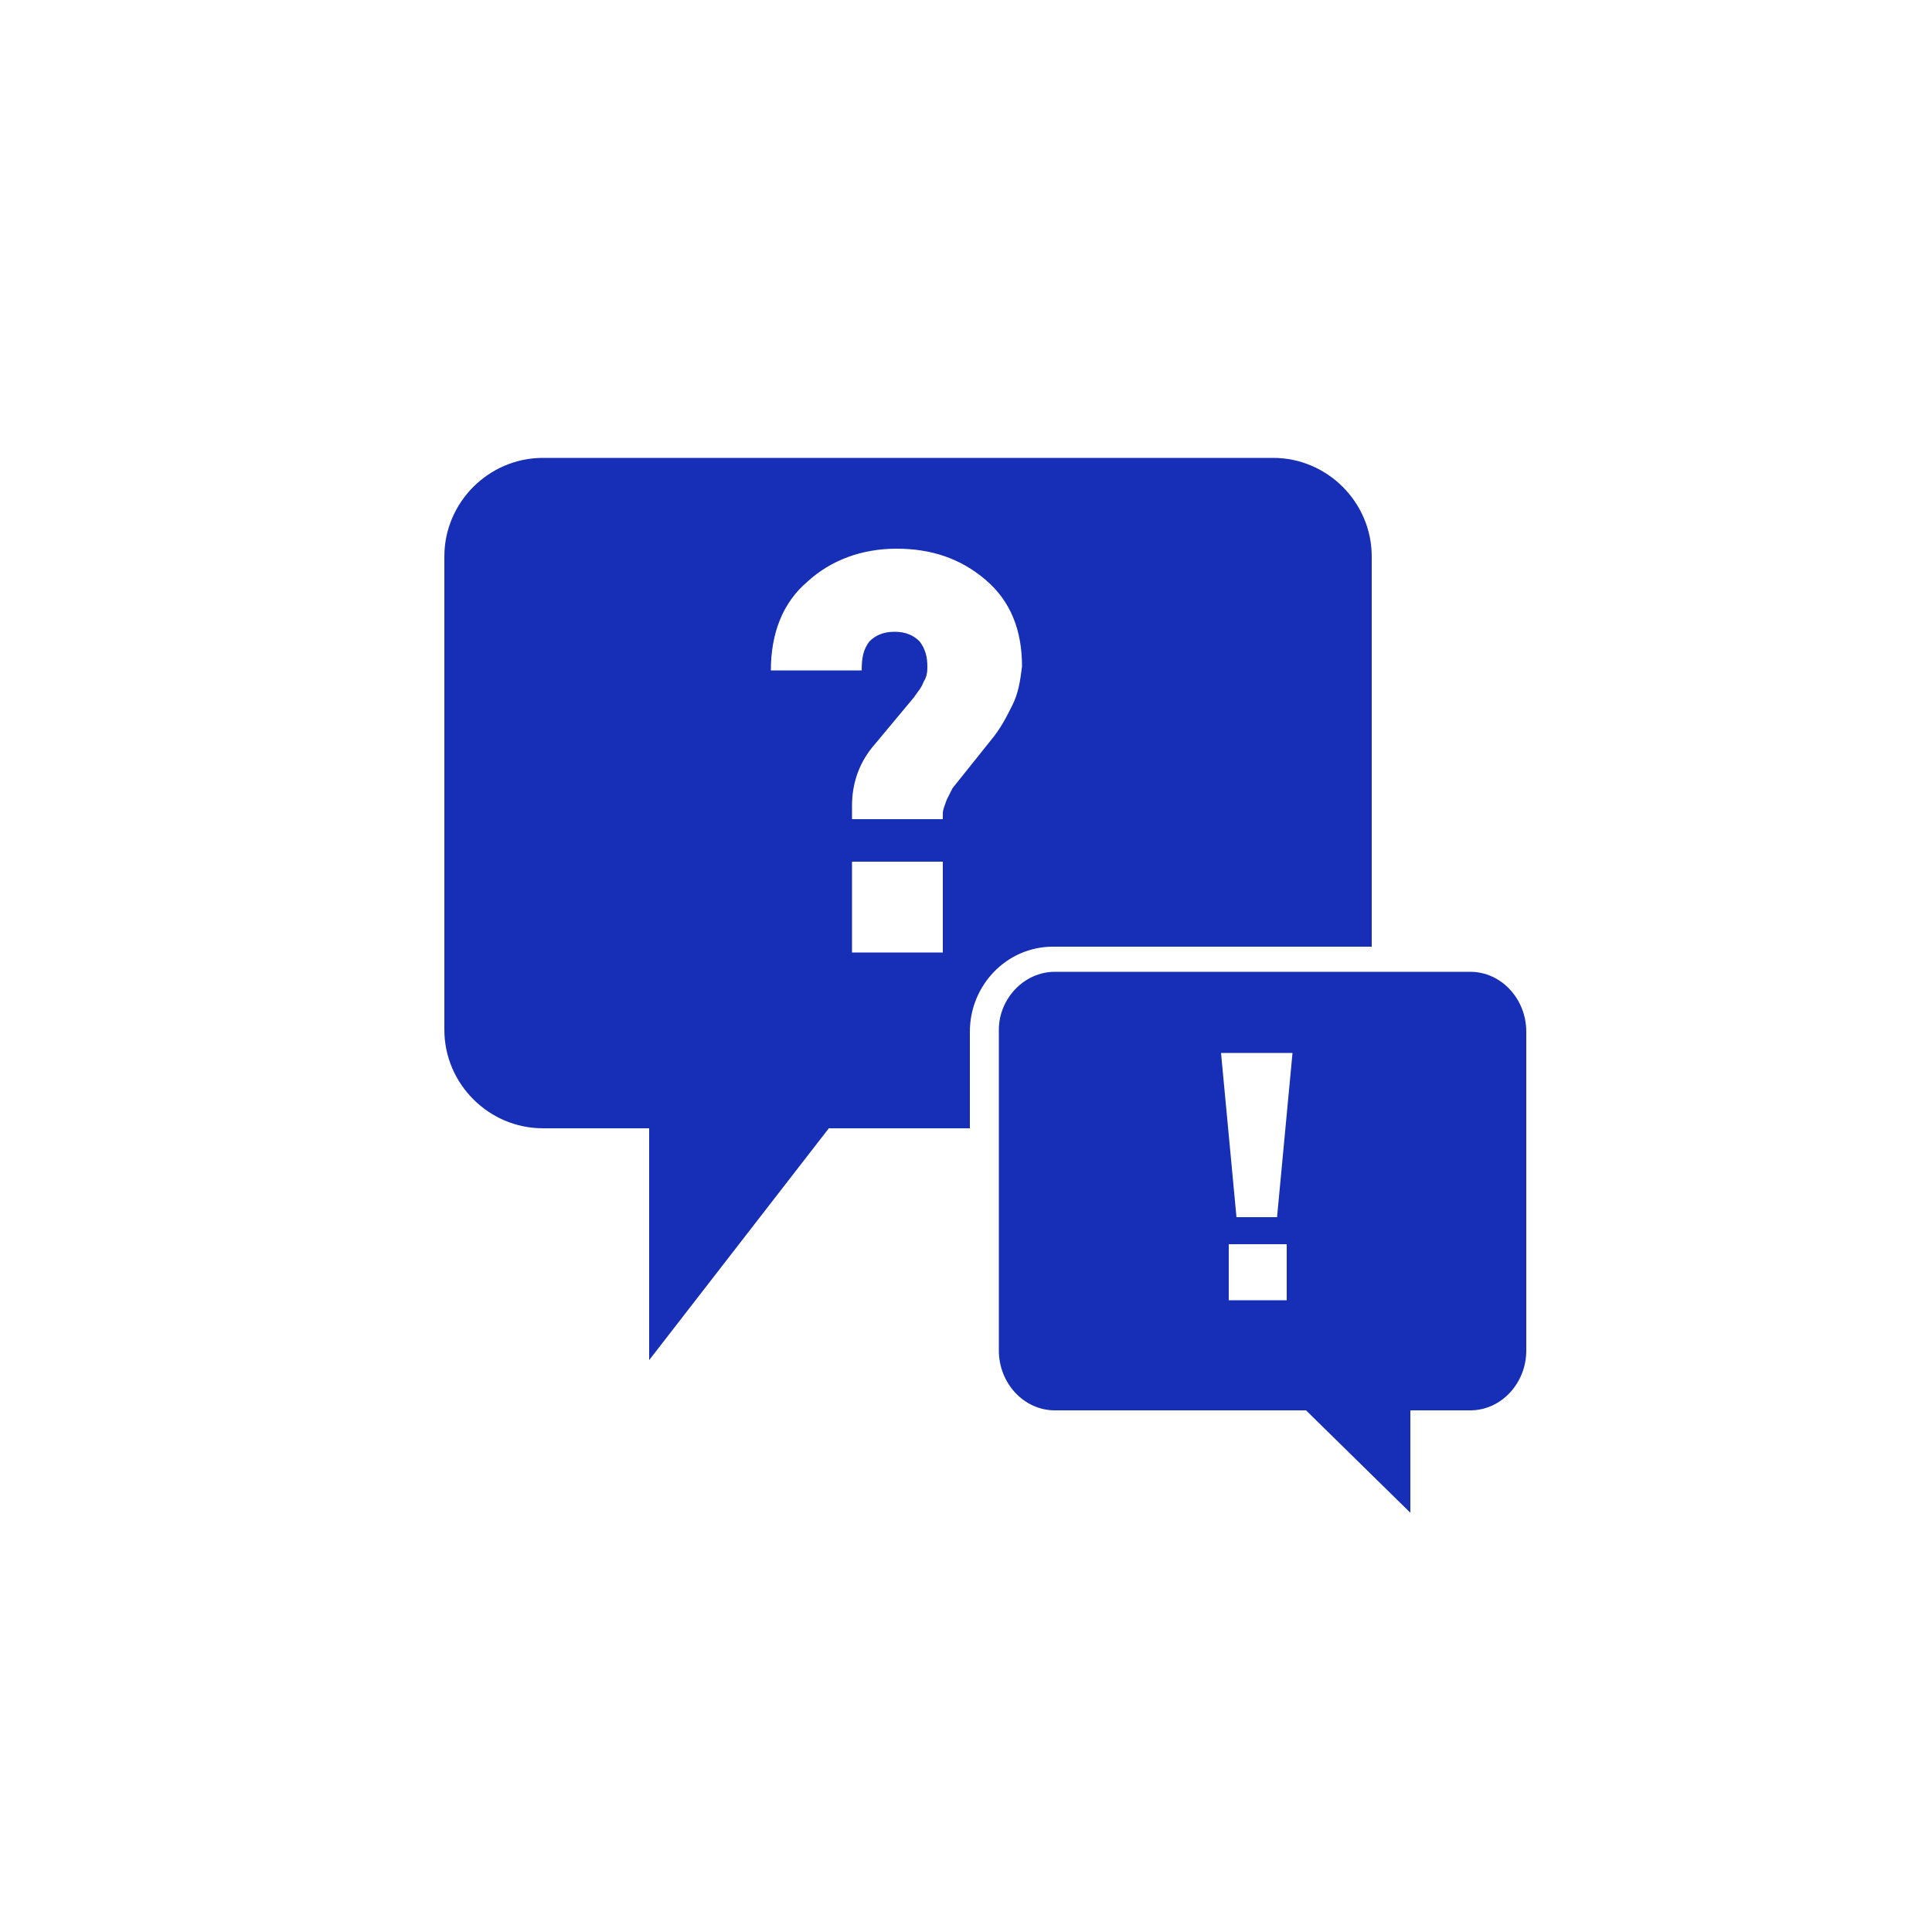
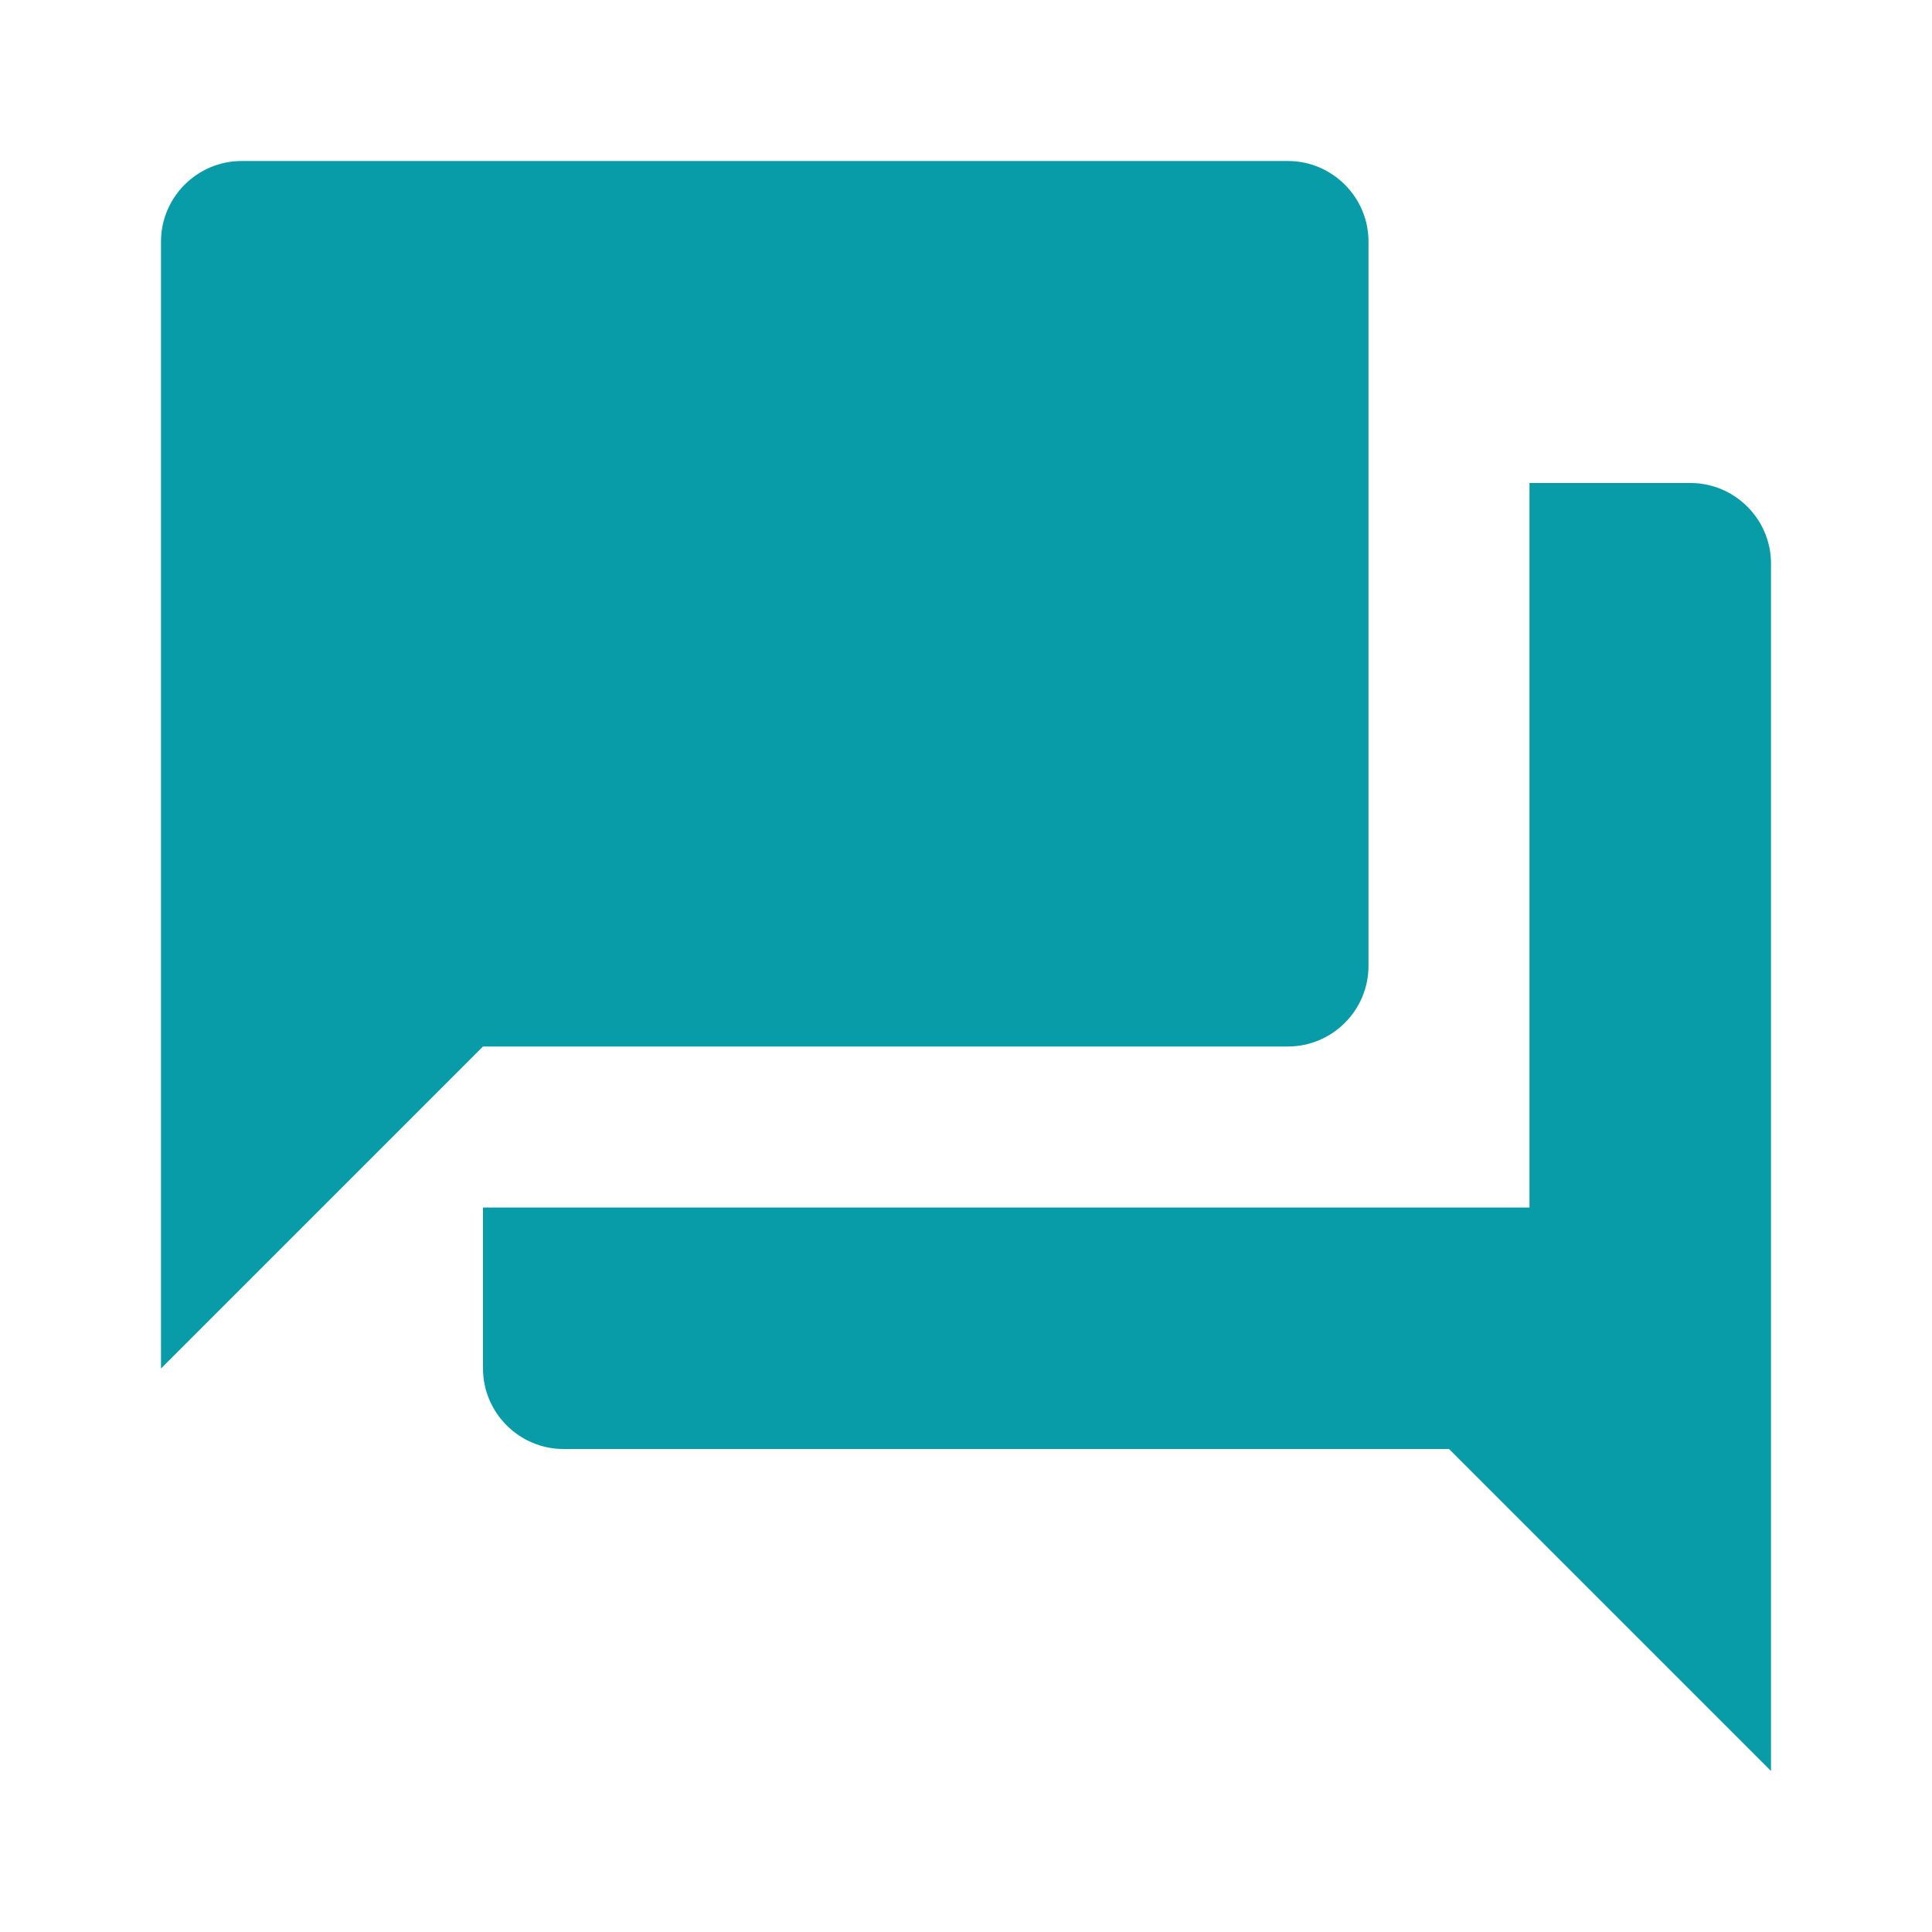
- <svg xmlns="http://www.w3.org/2000/svg" version="1.1" id="Layer_1" x="0px" y="0px" viewBox="0 0 100 100" style="enable-background:new 0 0 100 100;" xml:space="preserve">
-   <style type="text/css">
- 	.st1{fill:#162FB6;}
- </style>
-   <g>
-     <path class="st1" d="M71,49V28.8c0-2.8-2.3-5.1-5.1-5.1H28.1c-2.8,0-5.1,2.3-5.1,5.1v24.5c0,2.8,2.3,5.1,5.1,5.1h4.6h0.5h0.4v12   l9.3-12h0.7l0,0h0.2h6.4v-5c0-2.4,1.9-4.4,4.3-4.4C54.5,49,71,49,71,49z M48.8,49.3h-4.7v-4.7h4.7V49.3z M52.4,36.5   c-0.3,0.6-0.6,1.2-1.1,1.8l-2,2.5c-0.1,0.2-0.2,0.4-0.3,0.6c-0.1,0.3-0.2,0.5-0.2,0.7v0.3h-4.7v-0.7c0-1.2,0.4-2.3,1.2-3.2l2-2.4   c0.2-0.3,0.4-0.5,0.5-0.8C48,35,48,34.7,48,34.5c0-0.5-0.1-0.9-0.4-1.3c-0.3-0.3-0.7-0.5-1.3-0.5s-1,0.2-1.3,0.5   c-0.3,0.4-0.4,0.8-0.4,1.5h-4.7c0-1.9,0.6-3.5,1.9-4.6c1.2-1.1,2.8-1.7,4.6-1.7s3.3,0.5,4.6,1.6s1.9,2.6,1.9,4.5   C52.8,35.3,52.7,35.9,52.4,36.5z" />
-     <path class="st1" d="M76.1,50.3H54.6c-1.6,0-2.9,1.4-2.9,3v16.6c0,1.7,1.3,3.1,2.9,3.1h8.8h2.9h1.3l5.4,5.3V73h1.4h0.2h1.5   c1.6,0,2.9-1.4,2.9-3.1V53.4C79,51.7,77.7,50.3,76.1,50.3z M66.6,67.3h-3v-2.9h3V67.3z M66.1,63H64l-0.8-8.5h3.7L66.1,63z" />
-   </g>
+ <svg xmlns="http://www.w3.org/2000/svg" fill="#089CA8" height="24" viewBox="0 0 24 24" width="24">
+   <path d="M0 0h24v24H0z" fill="none" />
+   <path d="M21 6h-2v9H6v2c0 .55.45 1 1 1h11l4 4V7c0-.55-.45-1-1-1zm-4 6V3c0-.55-.45-1-1-1H3c-.55 0-1 .45-1 1v14l4-4h10c.55 0 1-.45 1-1z" />
</svg>
